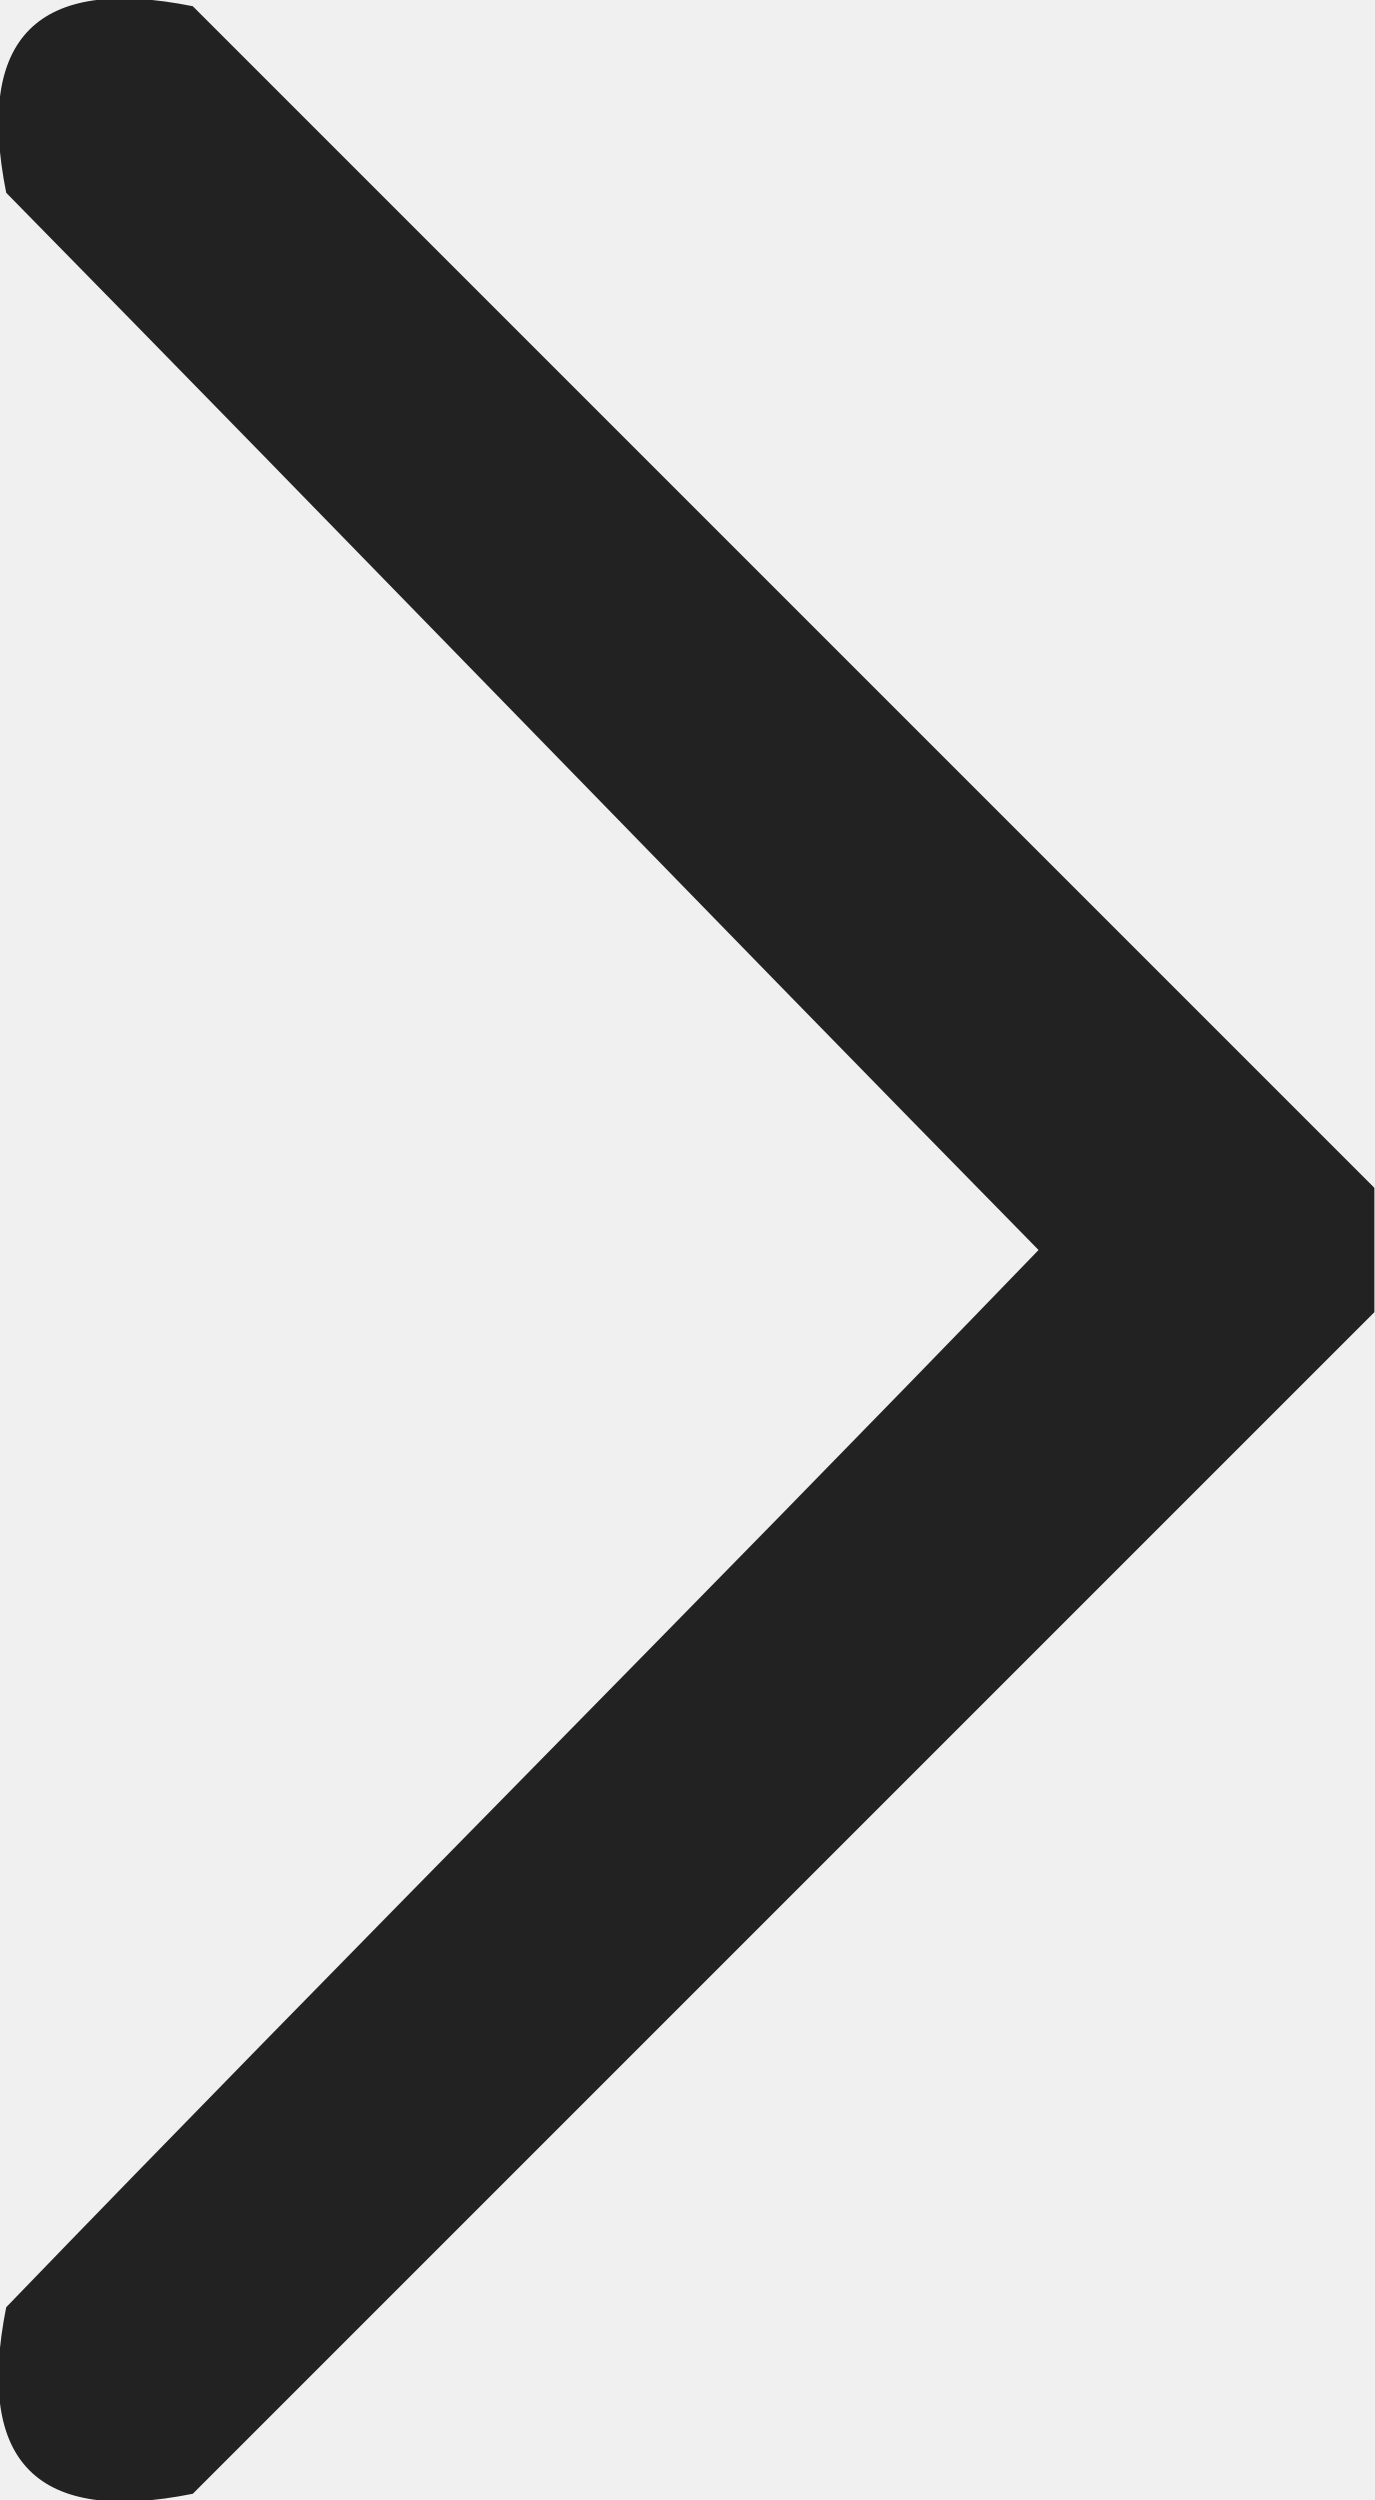
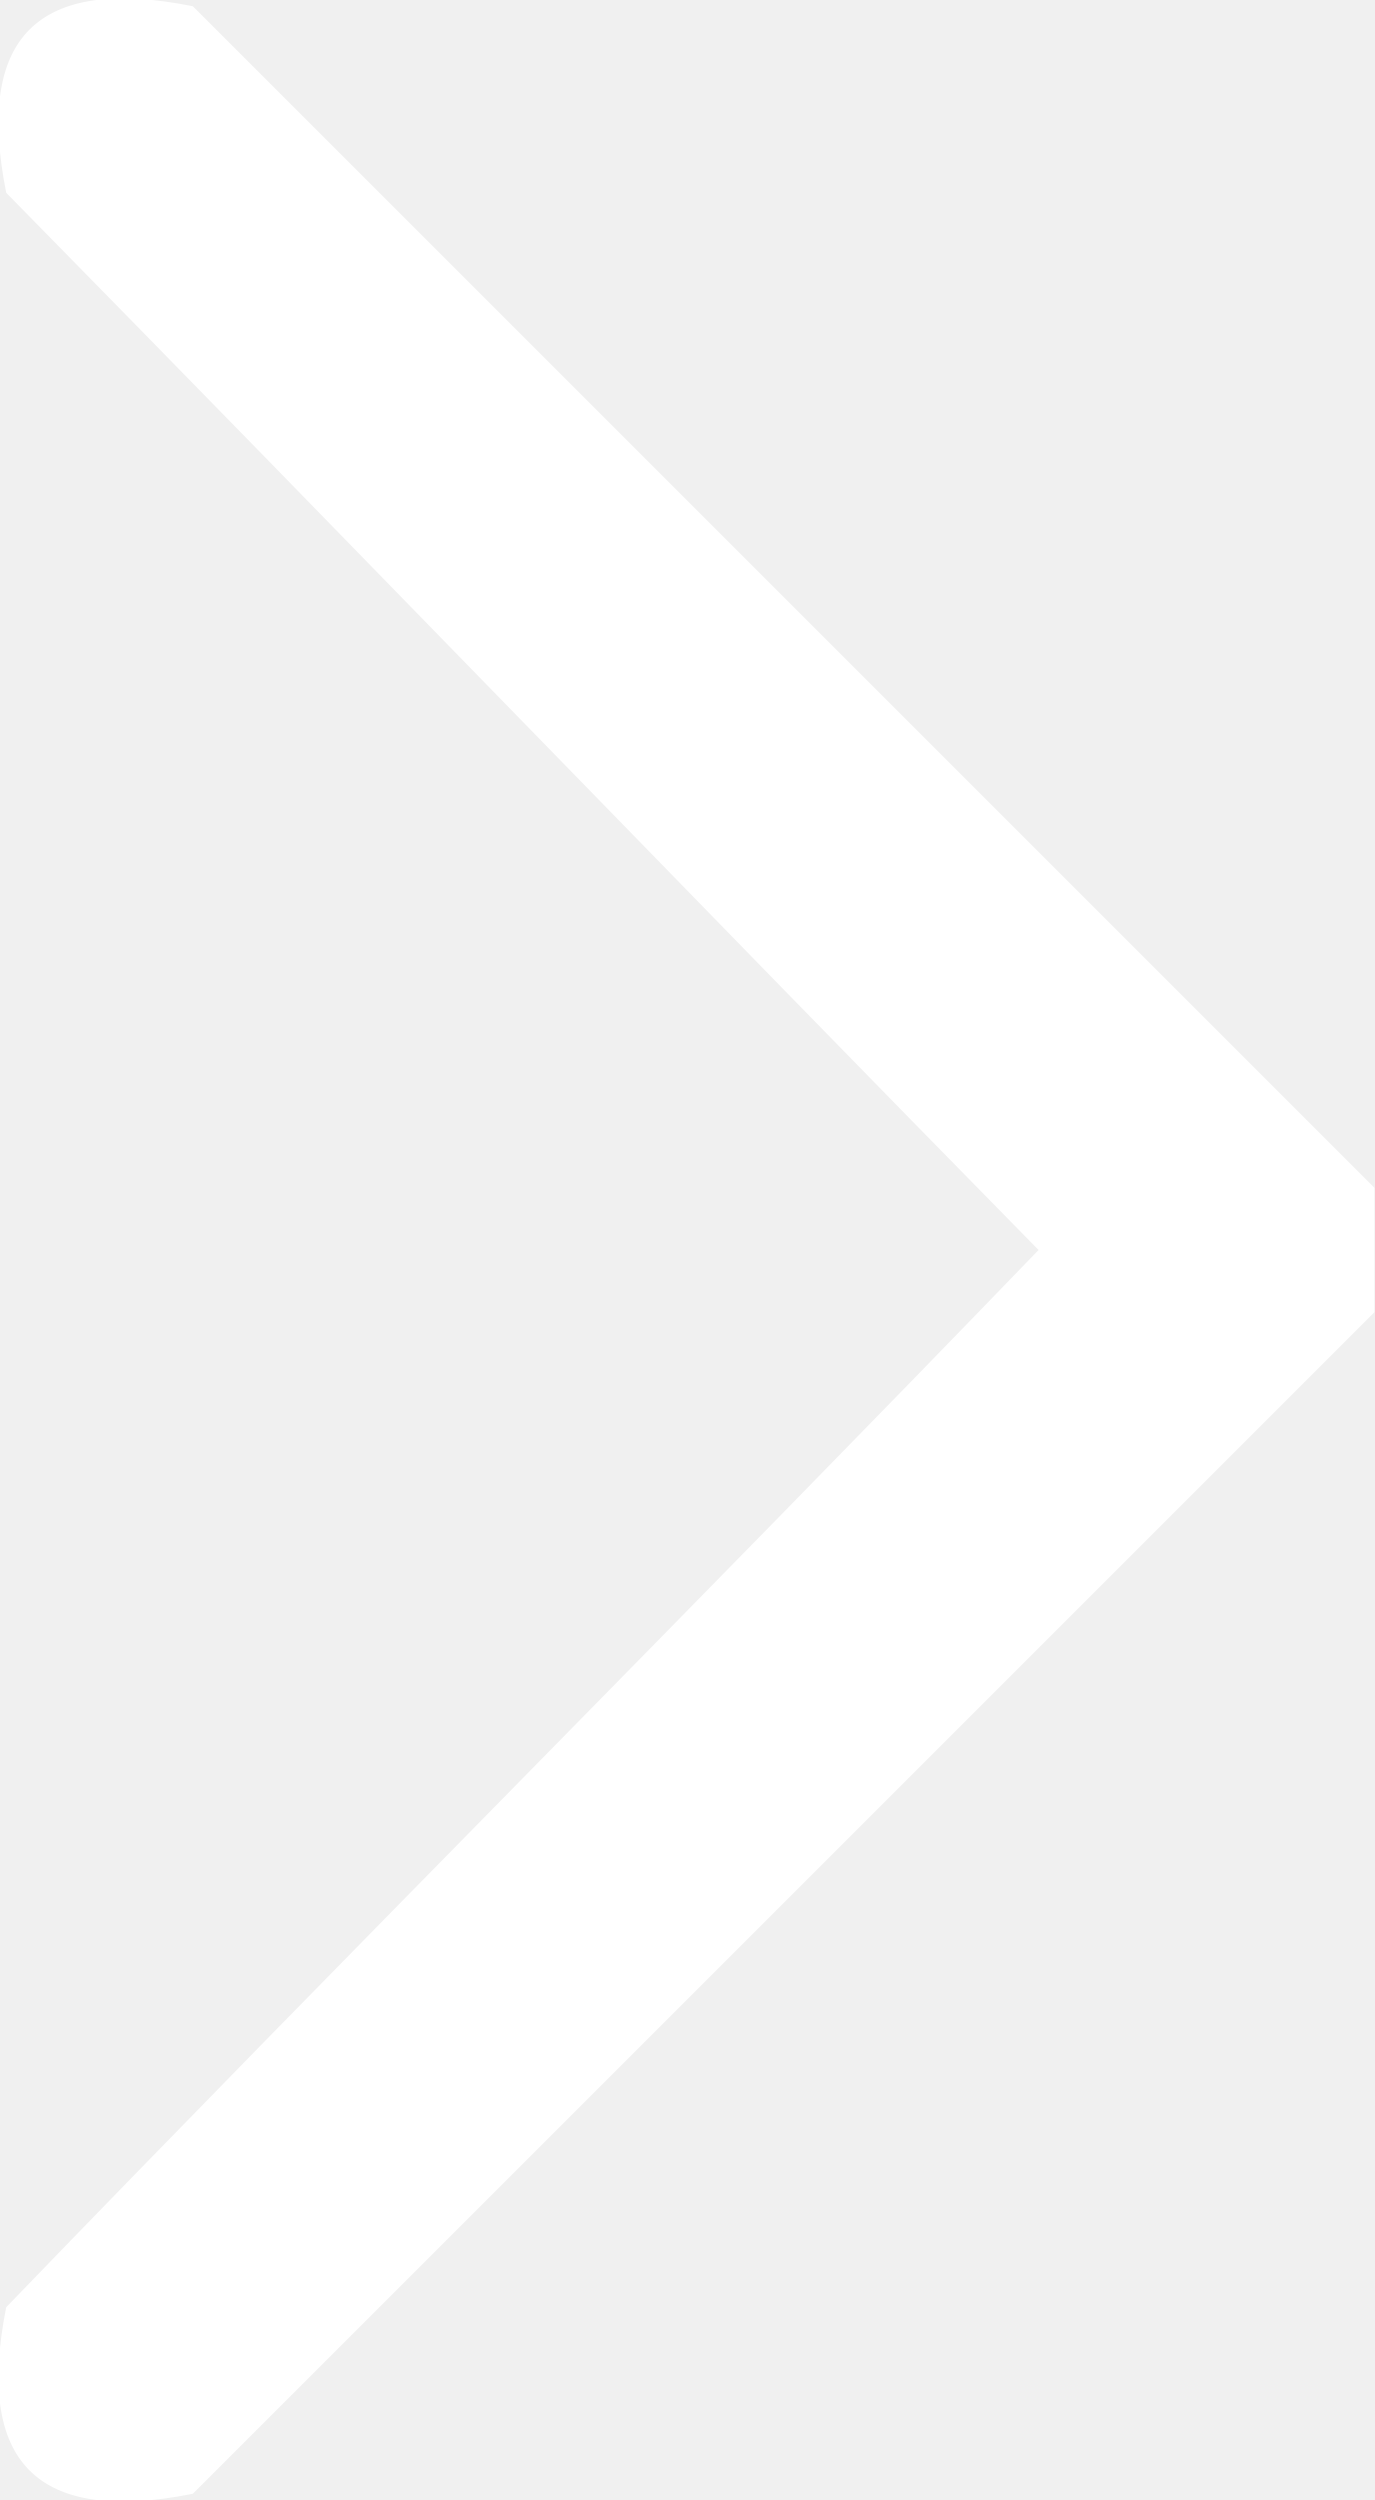
<svg xmlns="http://www.w3.org/2000/svg" version="1.1" id="Layer_1" x="0px" y="0px" viewBox="0 0 22.1 40.2" style="enable-background:new 0 0 22.1 40.2;" xml:space="preserve">
  <style type="text/css">
- 	.st0{fill:#222;}
+ 	.st0{fill:#fff;}
</style>
  <g>
    <g>
      <path class="st0" d="M0.1,37.1c5.5-5.7,11.1-11.3,16.6-17C11.2,14.5,5.7,8.8,0.1,3.1c-0.5-2.5,0.5-3.5,3-3    c6.3,6.3,12.7,12.7,19,19c0,0.7,0,1.3,0,2c-6.3,6.3-12.7,12.7-19,19C0.6,40.6-0.4,39.6,0.1,37.1z" />
    </g>
  </g>
</svg>
